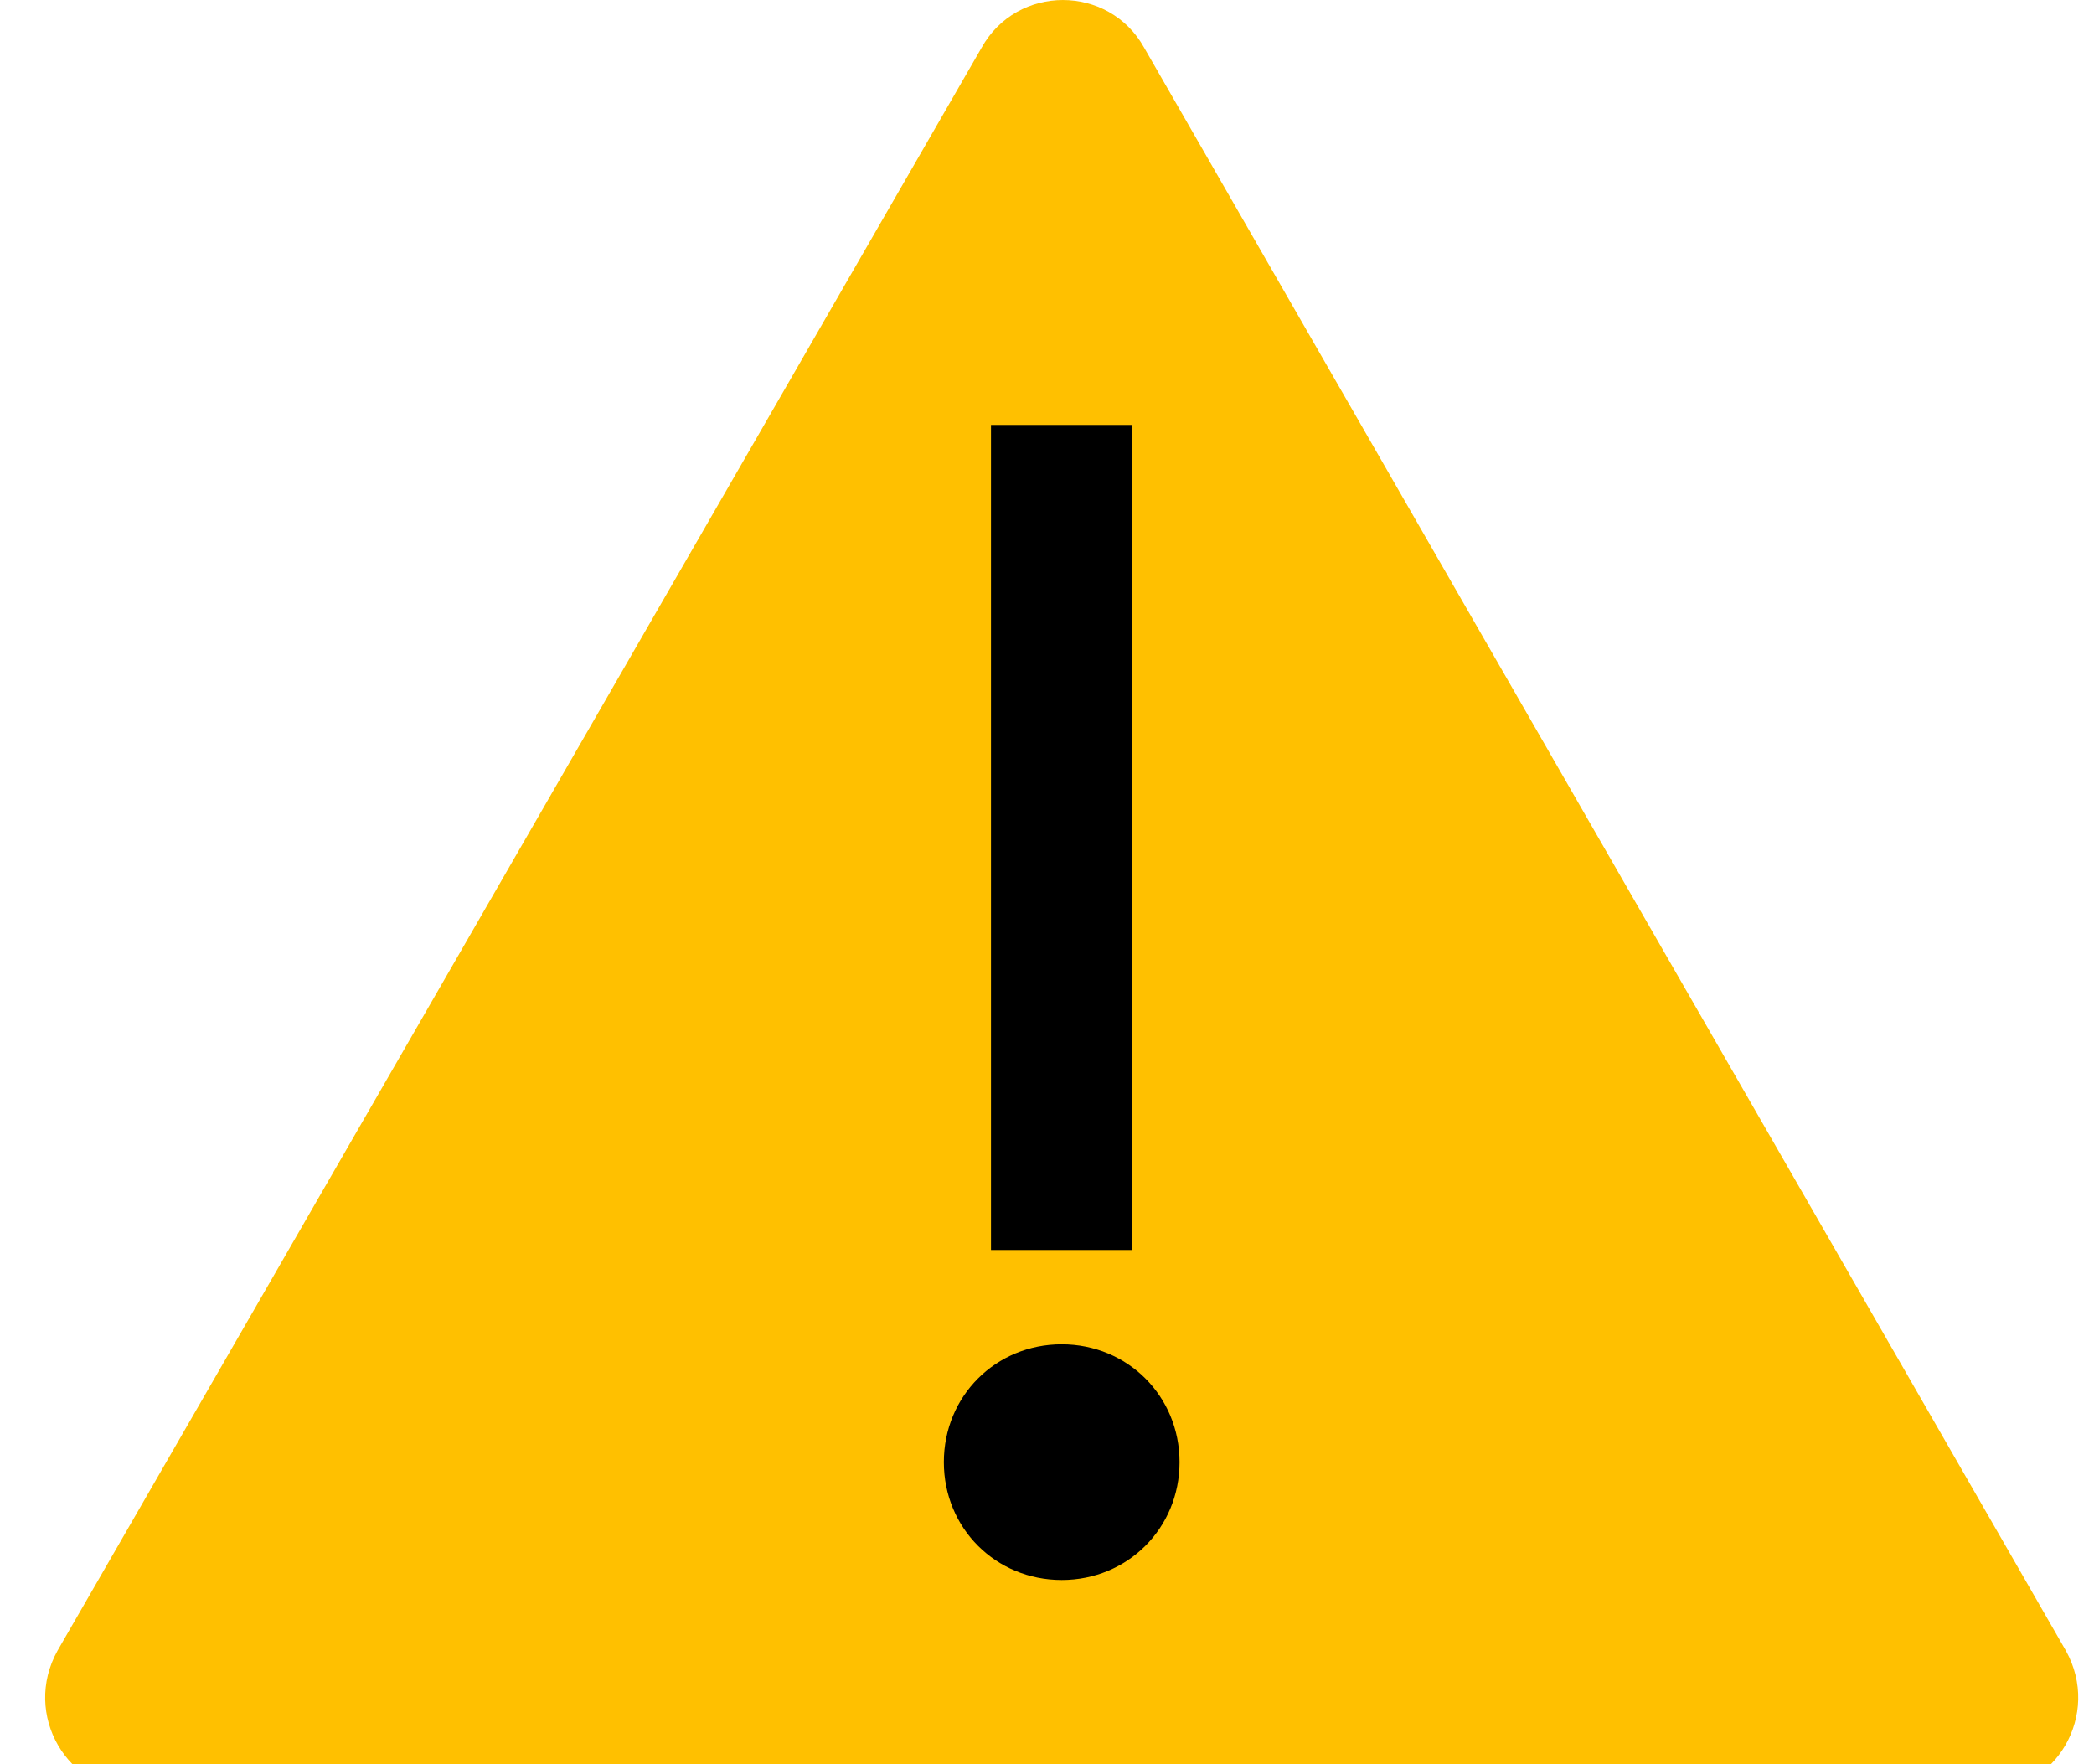
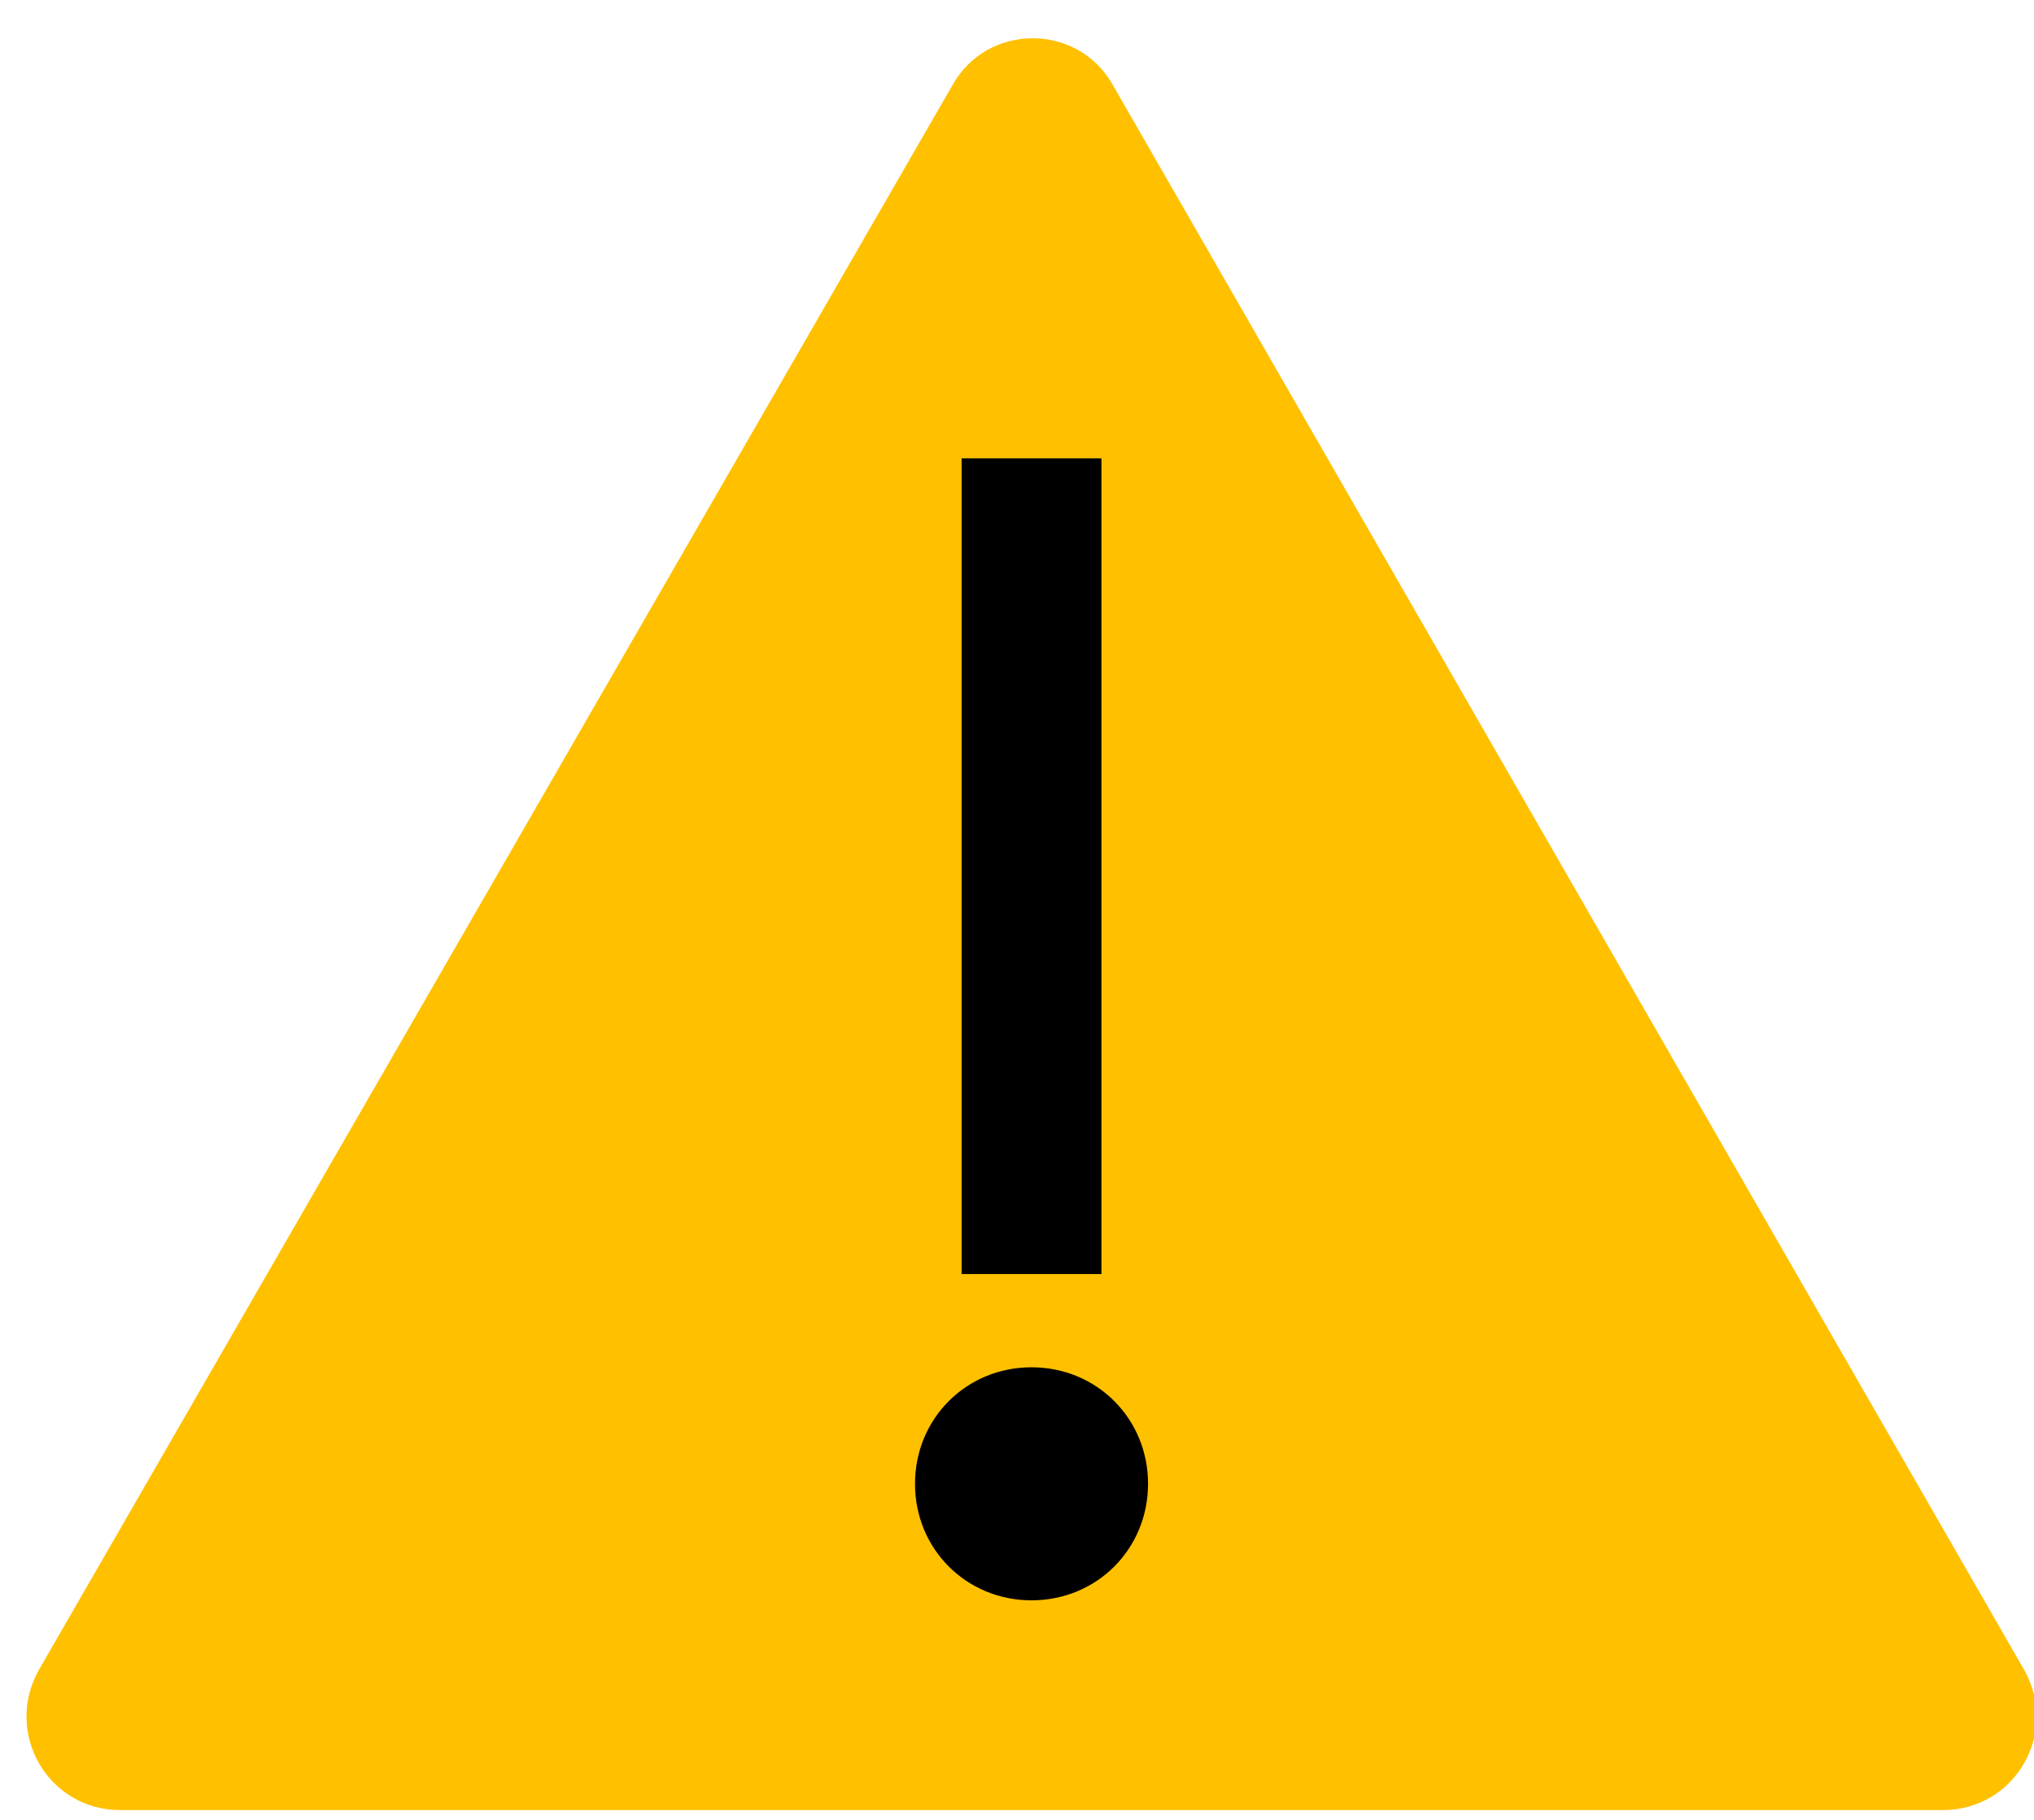
- <svg xmlns="http://www.w3.org/2000/svg" width="38" height="32" viewBox="3 8 70 60">
+ <svg xmlns="http://www.w3.org/2000/svg" width="38" height="34" viewBox="3 8 70 60">
  <path d="M72.669 64.167 41.307 9.625C40.104 7.459 36.976 7.459 35.773 9.625L4.331 64.167C3.128 66.332 4.652 68.979 7.139 68.979L38.5 68.979 69.862 68.979C72.348 68.979 73.872 66.332 72.669 64.167Z" fill="#FFC000" />
  <path d="M36.094 22.458 40.906 22.458 40.906 50.531 36.094 50.531 36.094 22.458Z" fill="#000000" />
  <path d="M38.5 61.76C36.254 61.76 34.49 59.996 34.49 57.75 34.49 55.504 36.254 53.74 38.5 53.74 40.746 53.74 42.51 55.504 42.51 57.75 42.51 59.996 40.746 61.76 38.5 61.76Z" fill="#000000" />
</svg>
